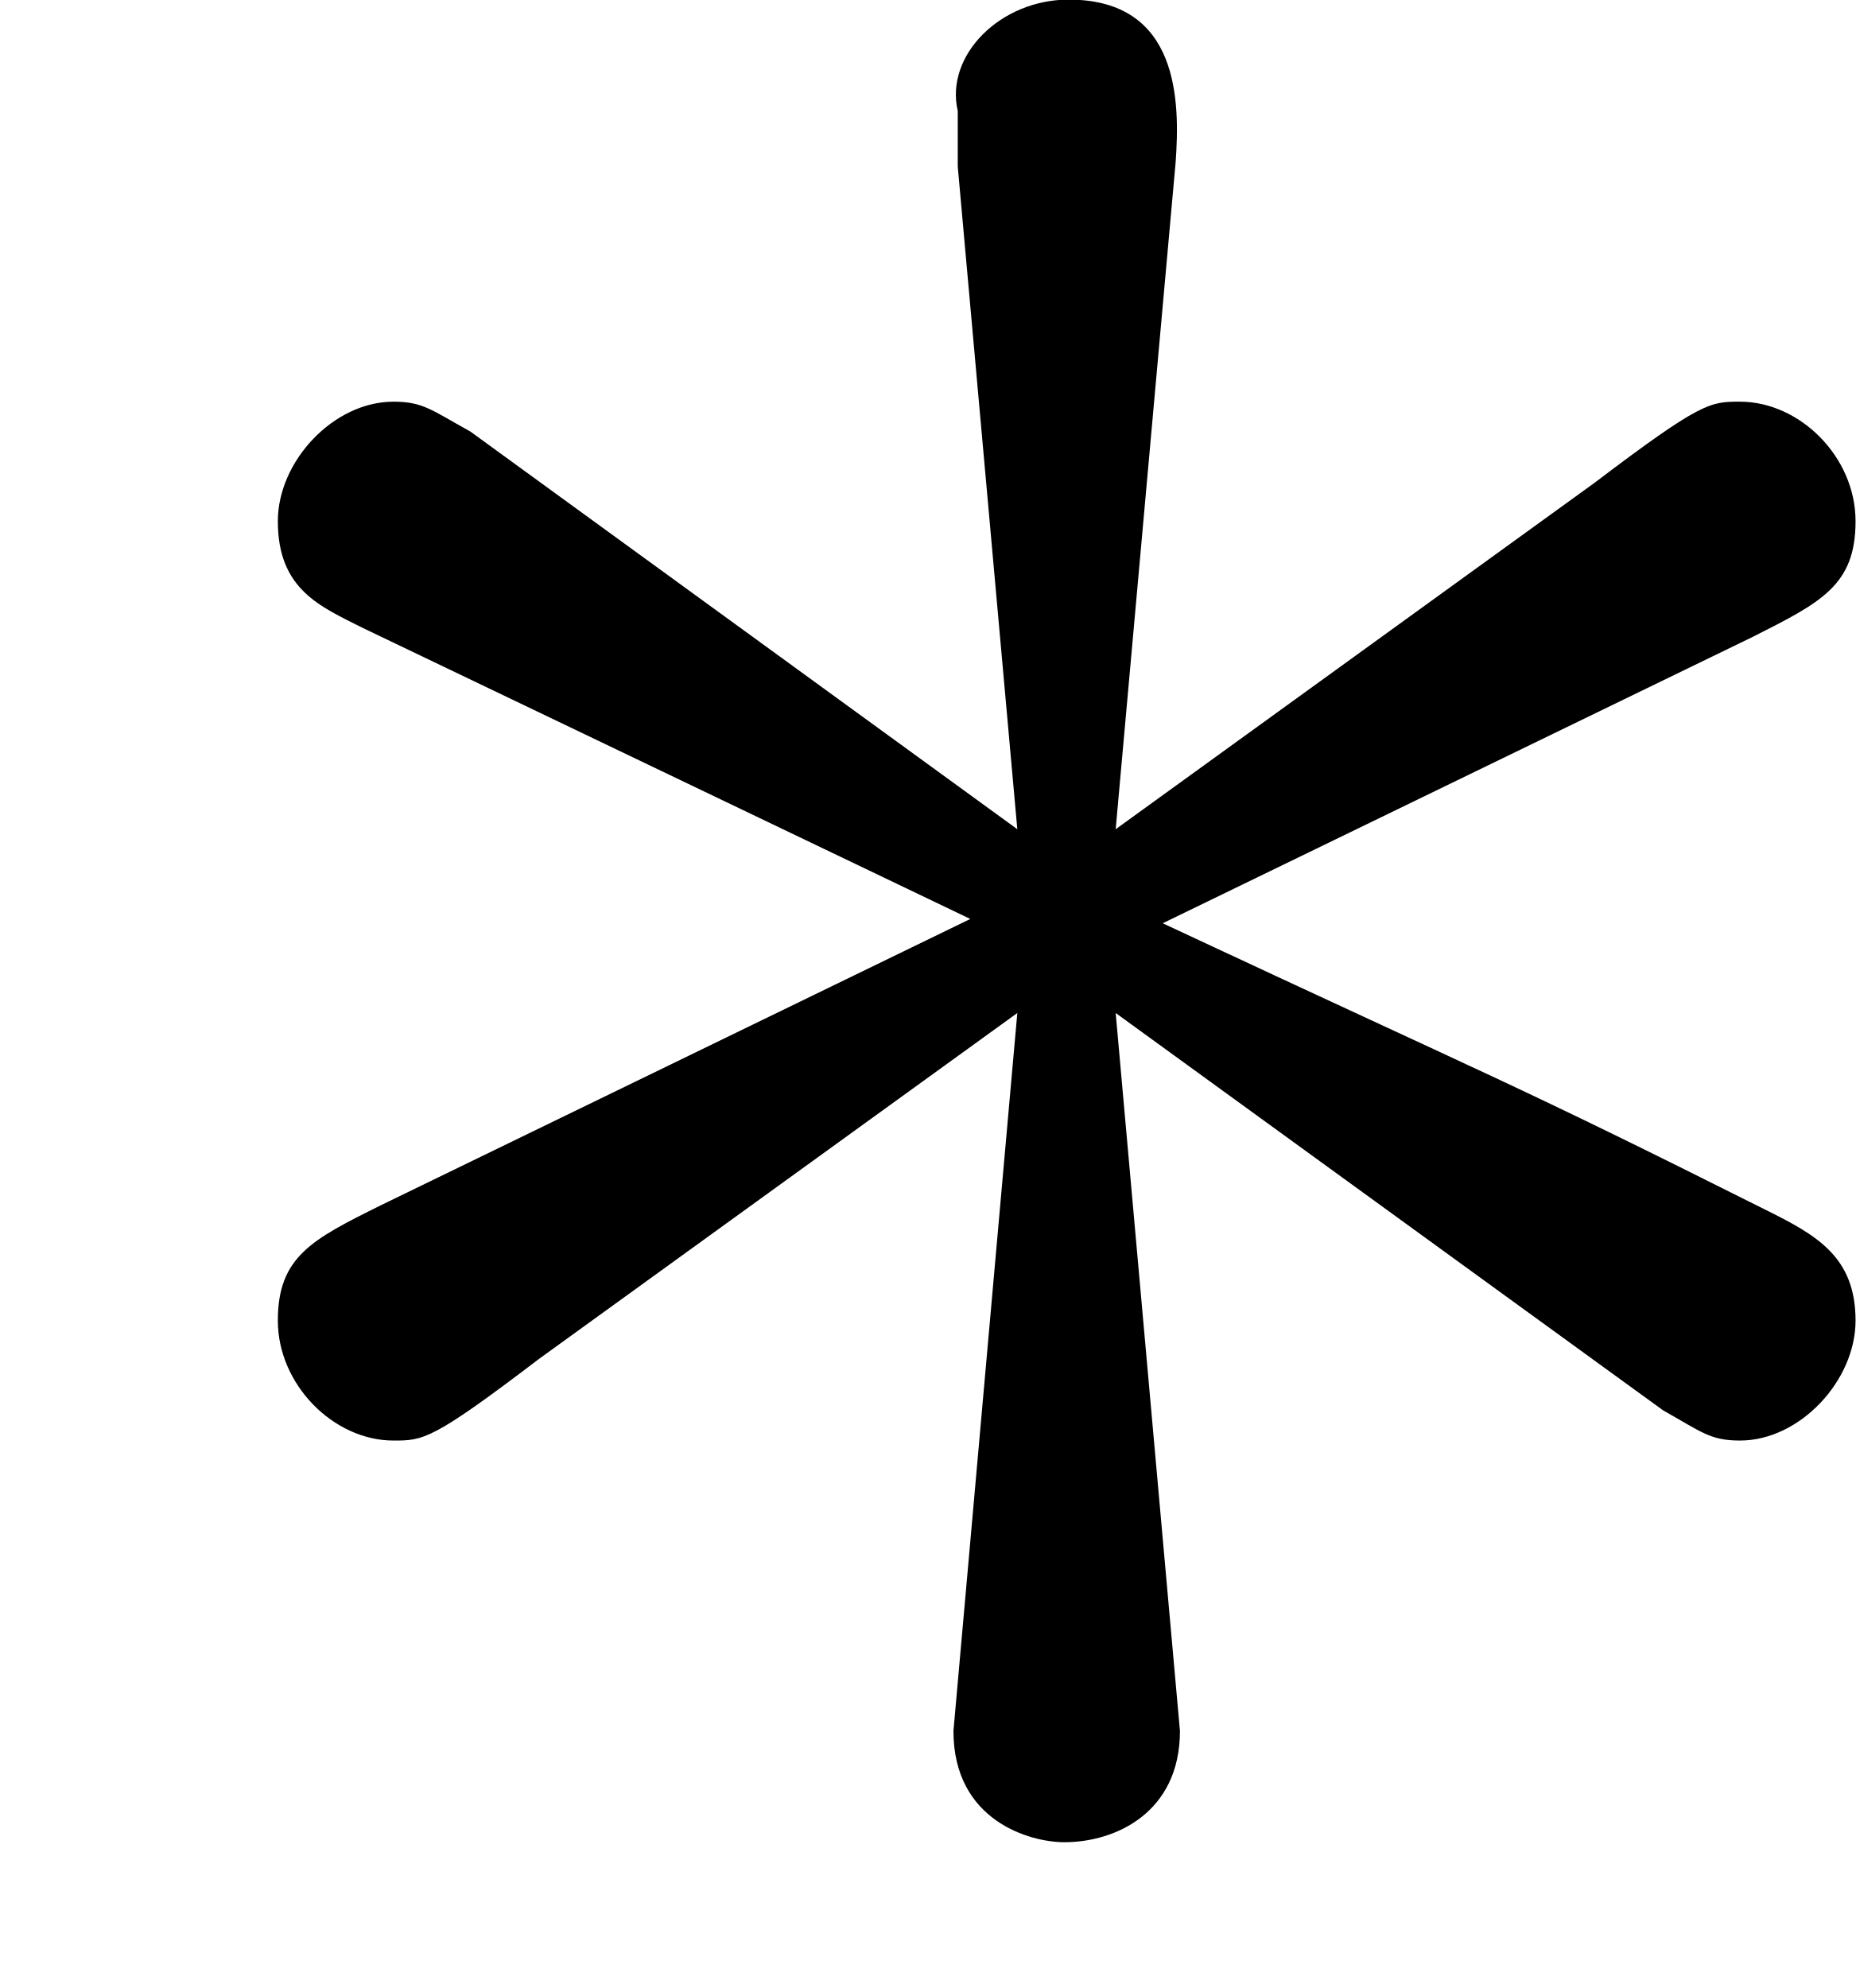
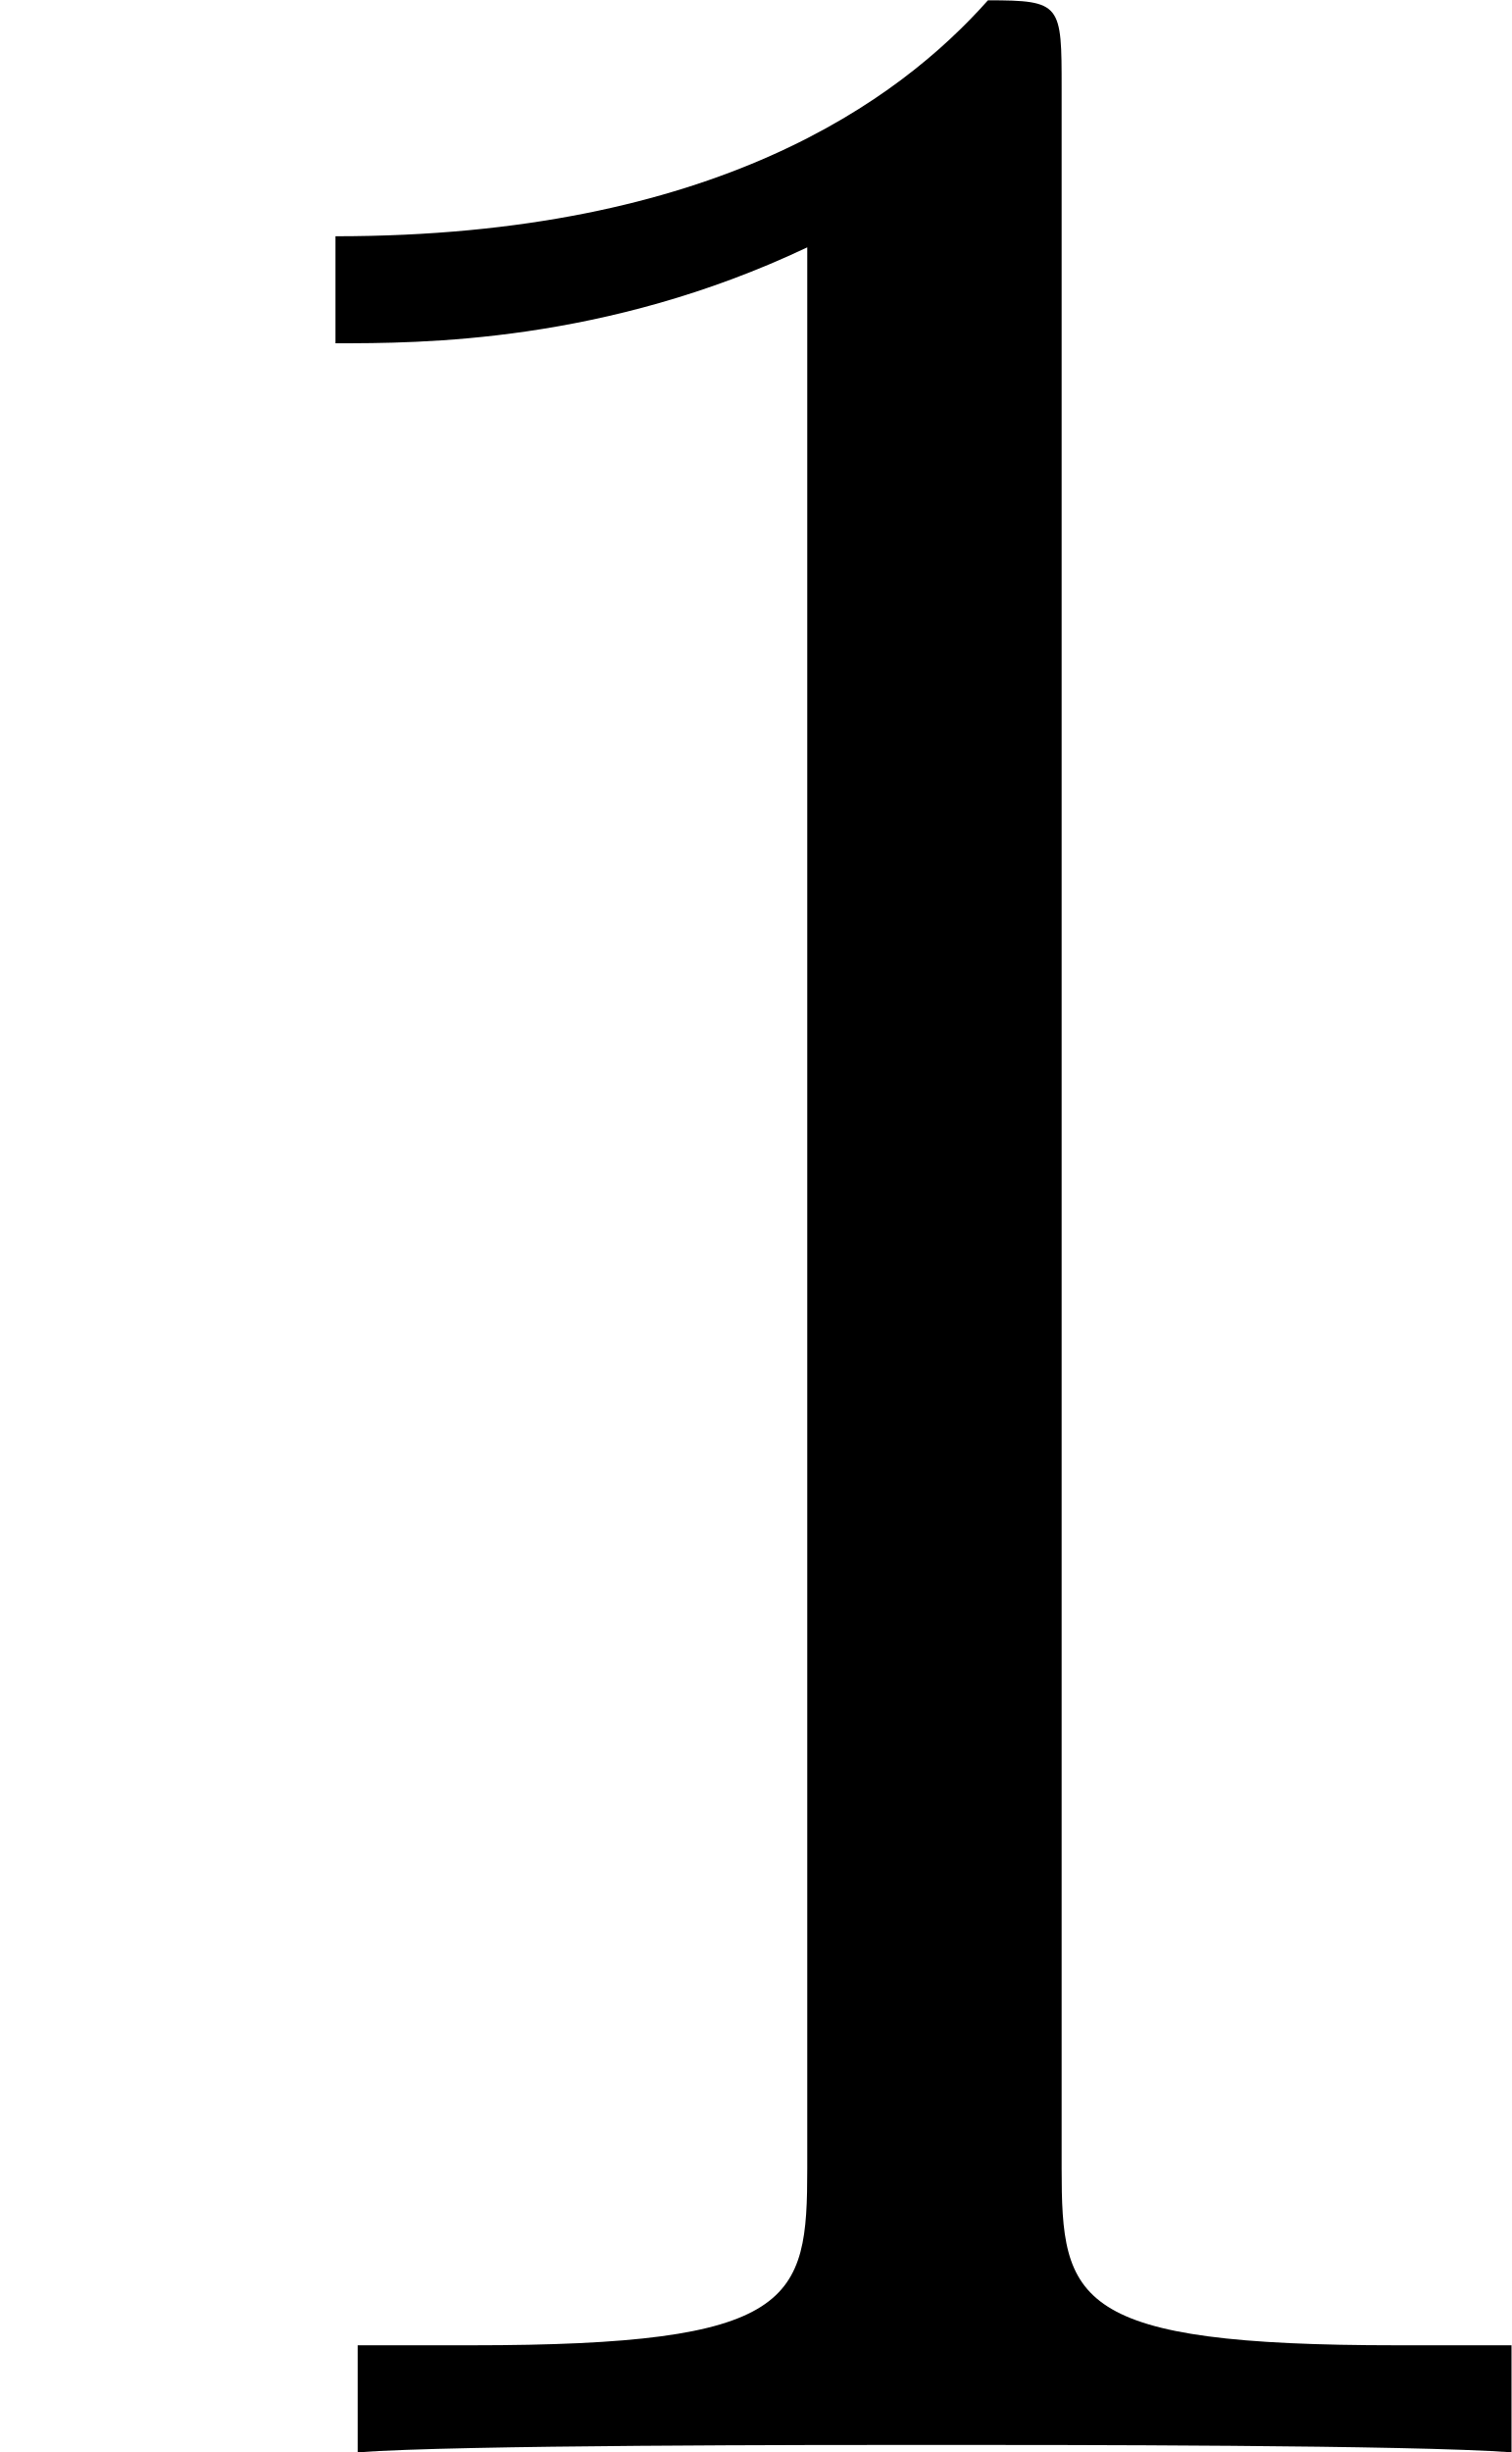
- <svg xmlns="http://www.w3.org/2000/svg" xmlns:xlink="http://www.w3.org/1999/xlink" version="1.1" width="4.735pt" height="5.073pt" viewBox="80.805 206.168 4.735 5.073">
+ <svg xmlns="http://www.w3.org/2000/svg" xmlns:xlink="http://www.w3.org/1999/xlink" version="1.1" width="4.902pt" height="7.95pt" viewBox="72.391 175.512 4.902 7.95">
  <defs>
-     <path id="g11-3" d="M3-4.658C3.011-4.811 3.011-5.073 2.727-5.073C2.553-5.073 2.411-4.931 2.444-4.789V-4.647L2.596-2.956L1.2-3.971C1.102-4.025 1.08-4.047 1.004-4.047C.851-4.047 .709-3.895 .709-3.742C.709-3.567 .818-3.524 .927-3.469L2.476-2.727L.971-1.996C.796-1.909 .709-1.865 .709-1.702S.851-1.396 1.004-1.396C1.08-1.396 1.102-1.396 1.375-1.604L2.596-2.487L2.433-.655C2.433-.425 2.629-.371 2.716-.371C2.847-.371 3.011-.447 3.011-.655L2.847-2.487L4.244-1.473C4.342-1.418 4.364-1.396 4.44-1.396C4.593-1.396 4.735-1.549 4.735-1.702C4.735-1.865 4.636-1.92 4.505-1.985C3.851-2.313 3.829-2.313 2.967-2.716L4.473-3.447C4.647-3.535 4.735-3.578 4.735-3.742S4.593-4.047 4.44-4.047C4.364-4.047 4.342-4.047 4.069-3.84L2.847-2.956L3-4.658Z" />
+     <path id="g25-49" d="M3.443-7.663C3.443-7.938 3.443-7.95 3.204-7.95C2.917-7.627 2.319-7.185 1.088-7.185V-6.838C1.363-6.838 1.961-6.838 2.618-7.149V-.921C2.618-.49 2.582-.347 1.53-.347H1.16V0C1.482-.024 2.642-.024 3.037-.024S4.579-.024 4.902 0V-.347H4.531C3.479-.347 3.443-.49 3.443-.921V-7.663Z" />
  </defs>
  <g id="page1">
-     <use x="80.805" y="211.24" xlink:href="#g11-3" />
+     <use x="72.391" y="183.463" xlink:href="#g25-49" />
  </g>
</svg>
